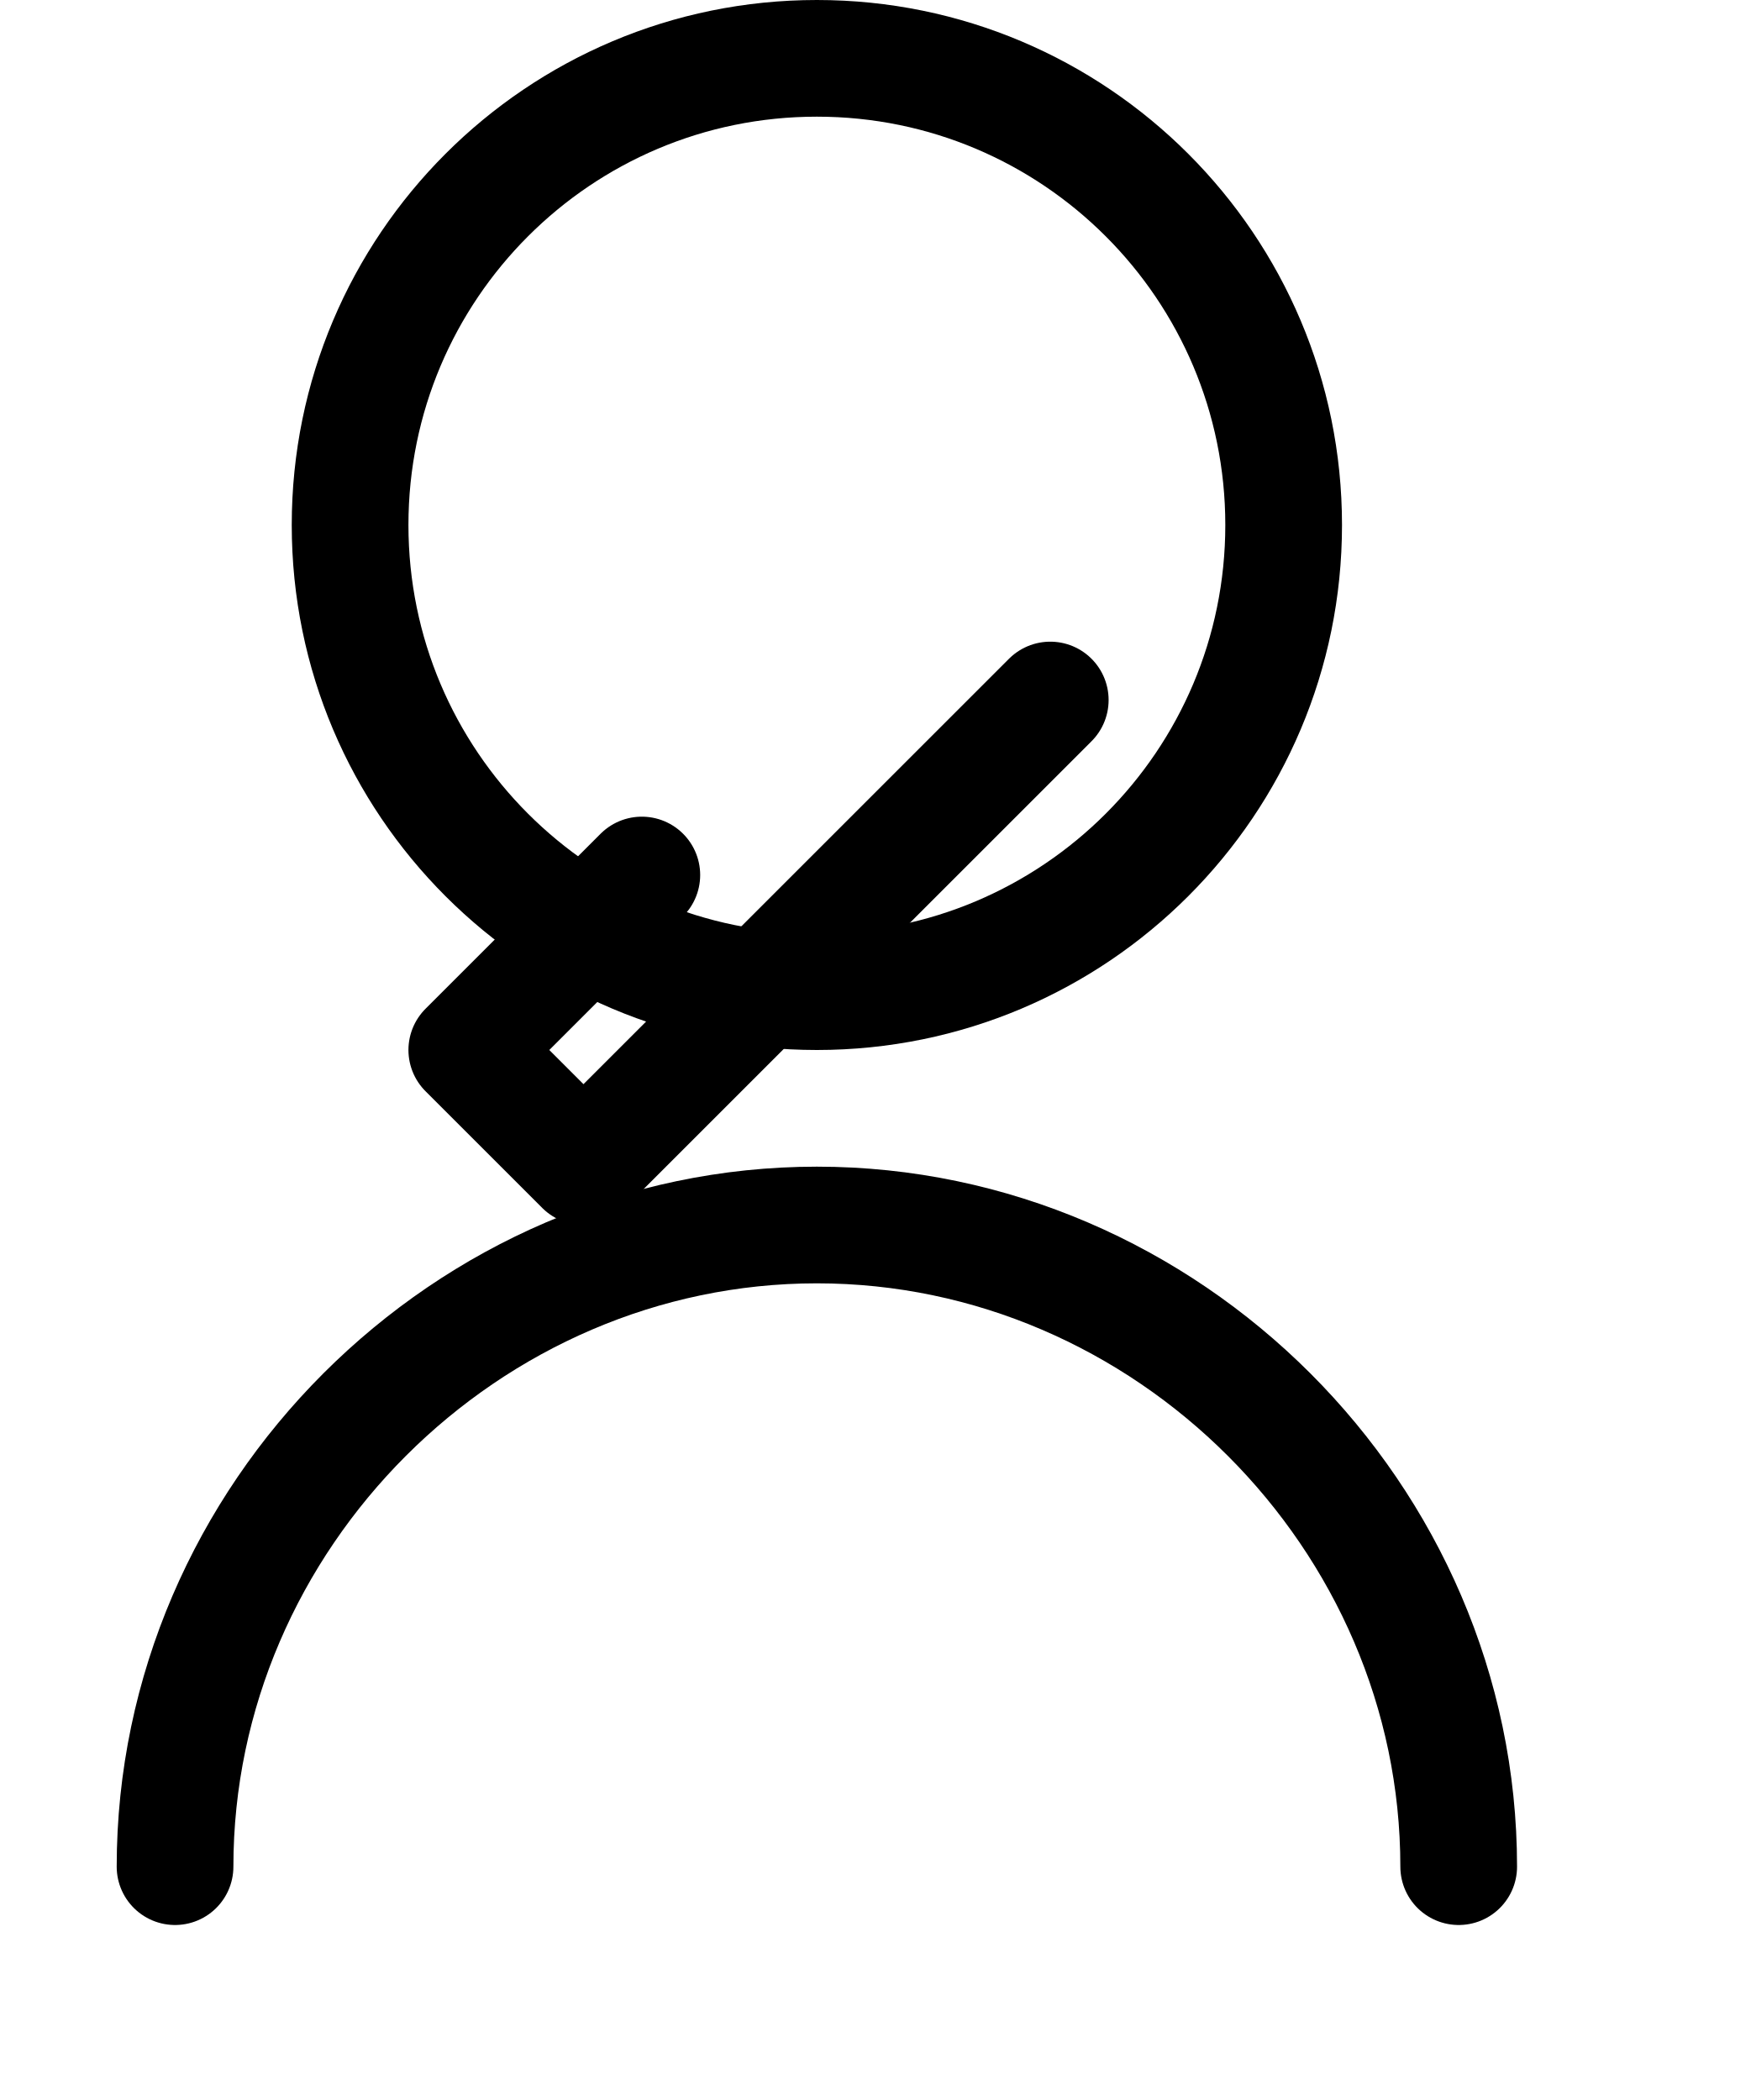
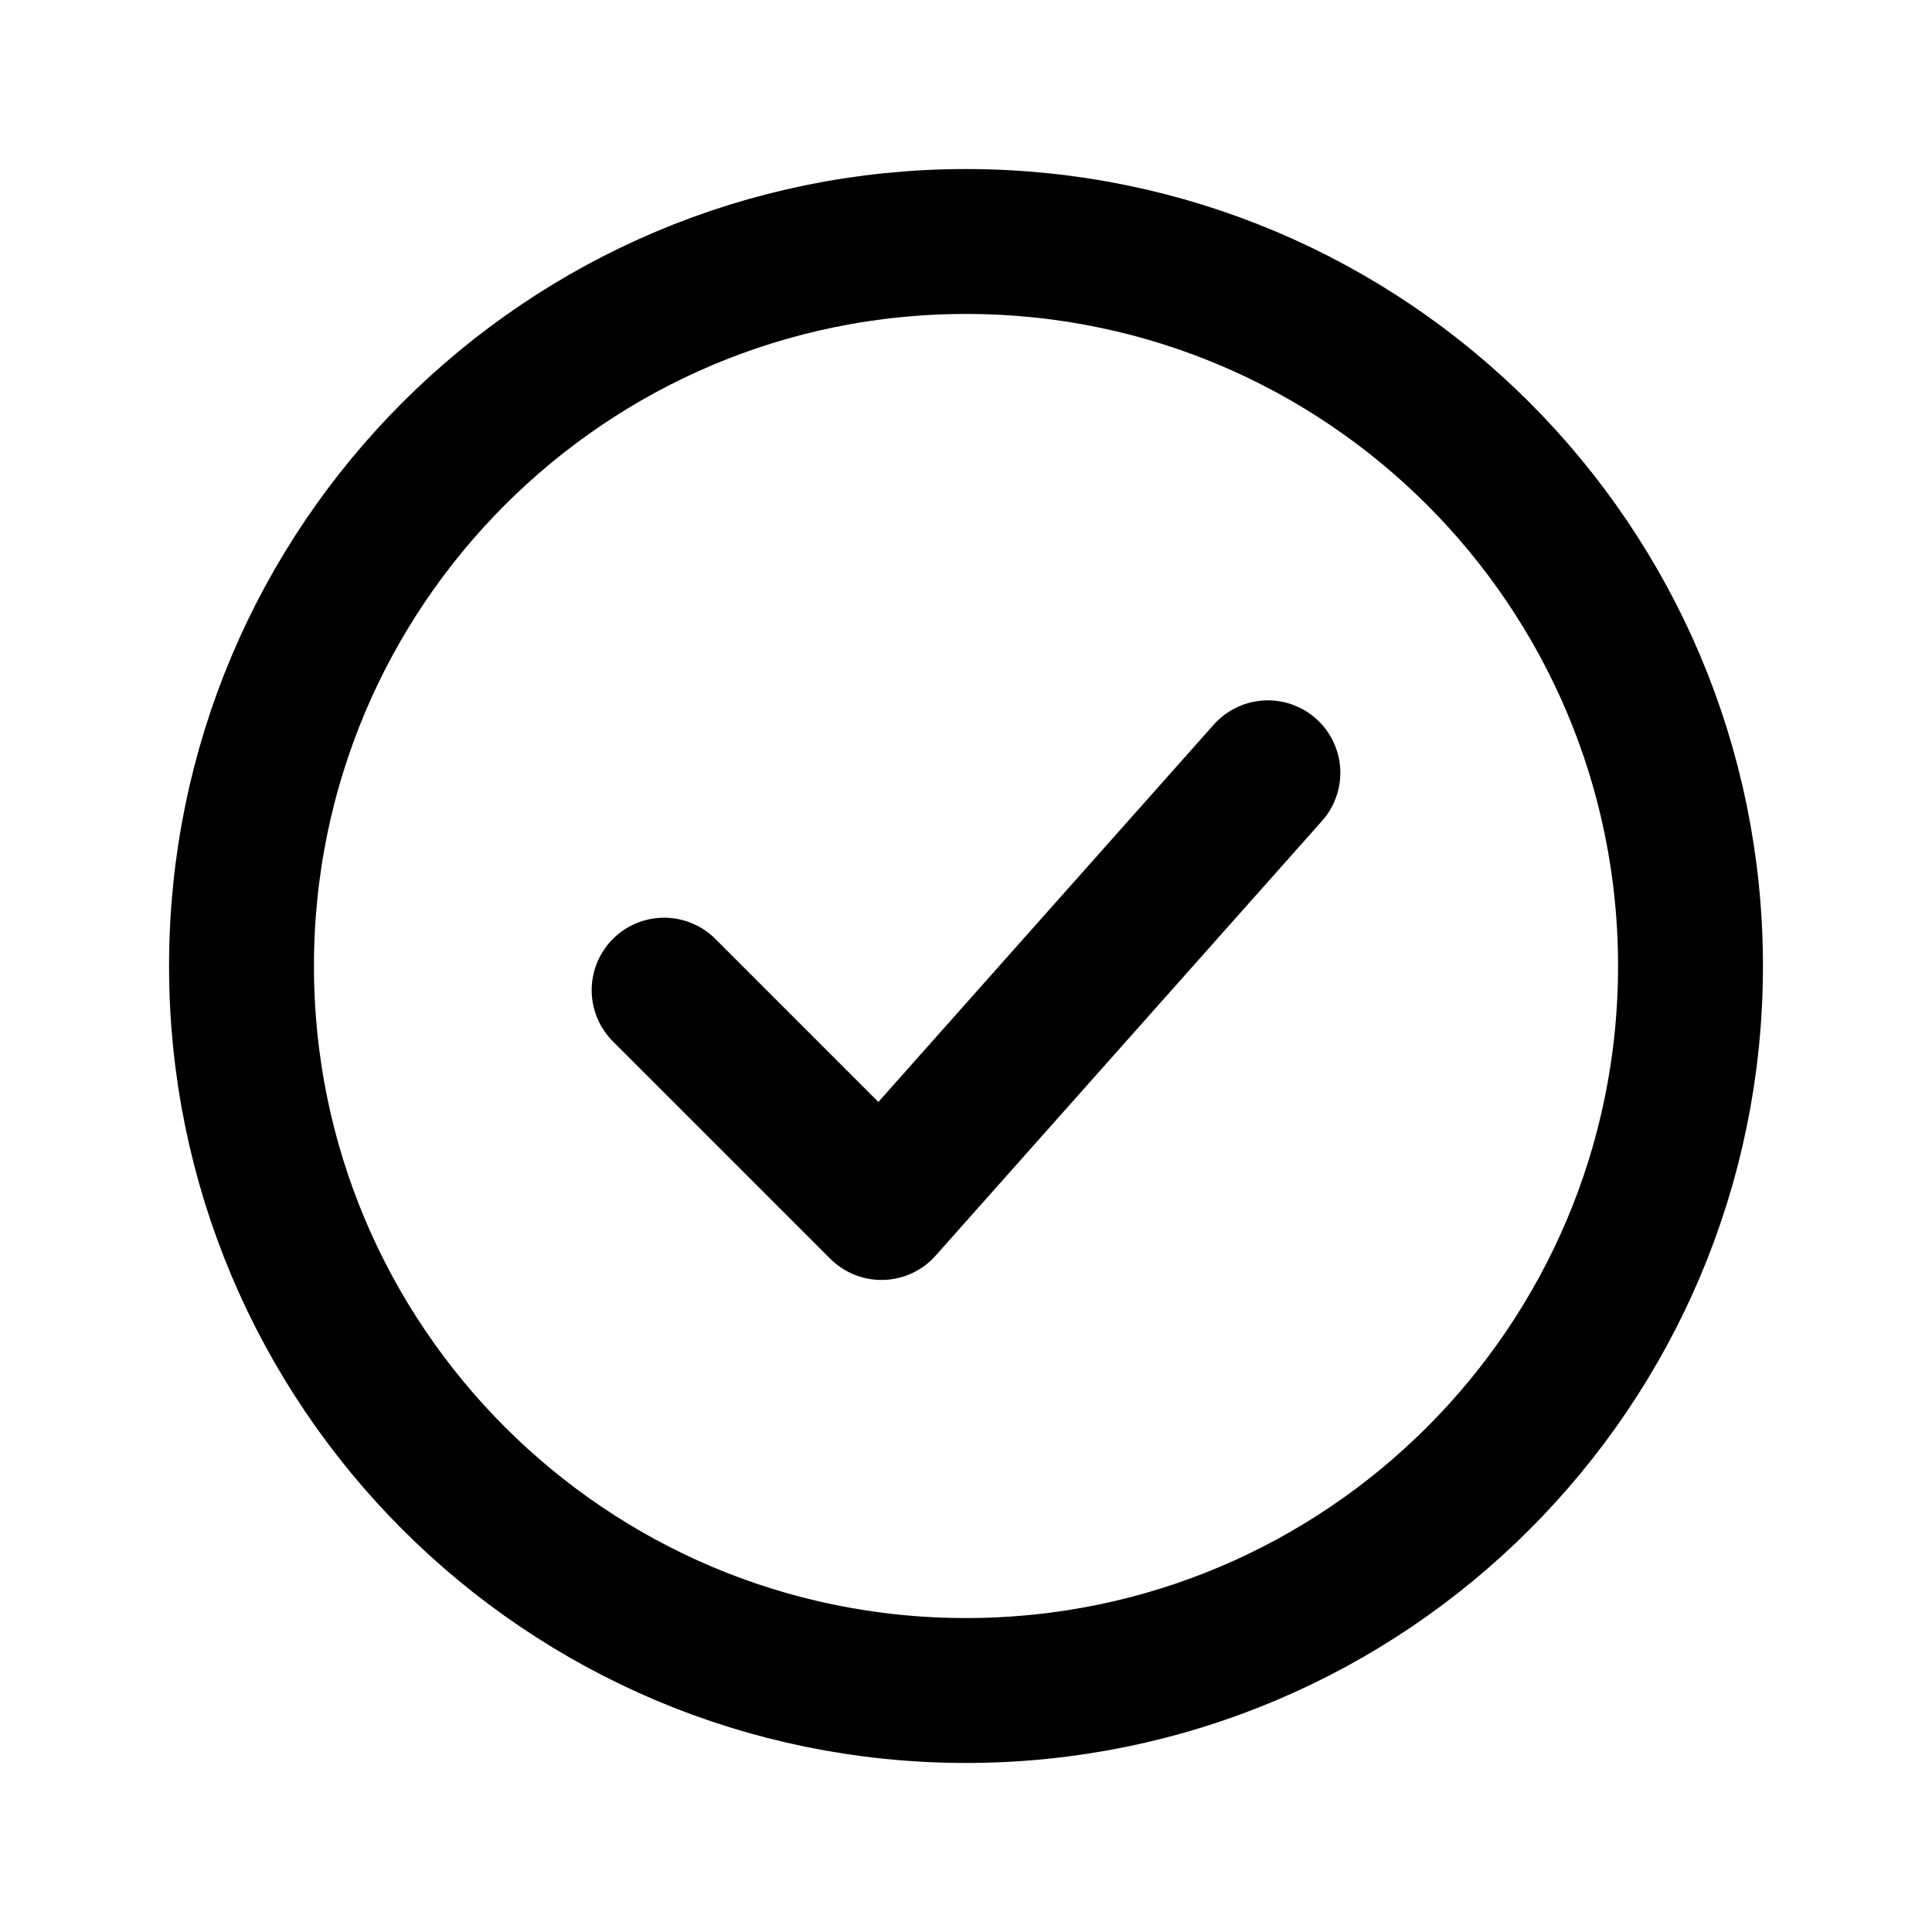
- <svg xmlns="http://www.w3.org/2000/svg" viewBox="2 -2 60 72" fill="none">
-   <circle cx="30" cy="16" r="16" stroke="black" stroke-width="4" />
-   <path d="M8 62c0-12 10-22 22-22s22 10 22 22" stroke="black" stroke-width="4" stroke-linecap="round" />
-   <path d="M24 28l-6 6 4 4 16-16" stroke="black" stroke-width="4" stroke-linecap="round" stroke-linejoin="round" />
+ <svg xmlns="http://www.w3.org/2000/svg" viewBox="0 0 16 16" fill="none">
+   <circle cx="8" cy="8" r="6" stroke="black" stroke-width="1.2" />
+   <path d="M5.5 8.2l1.8 1.8 3.2-3.6" stroke="black" stroke-width="1.2" stroke-linecap="round" stroke-linejoin="round" />
</svg>
